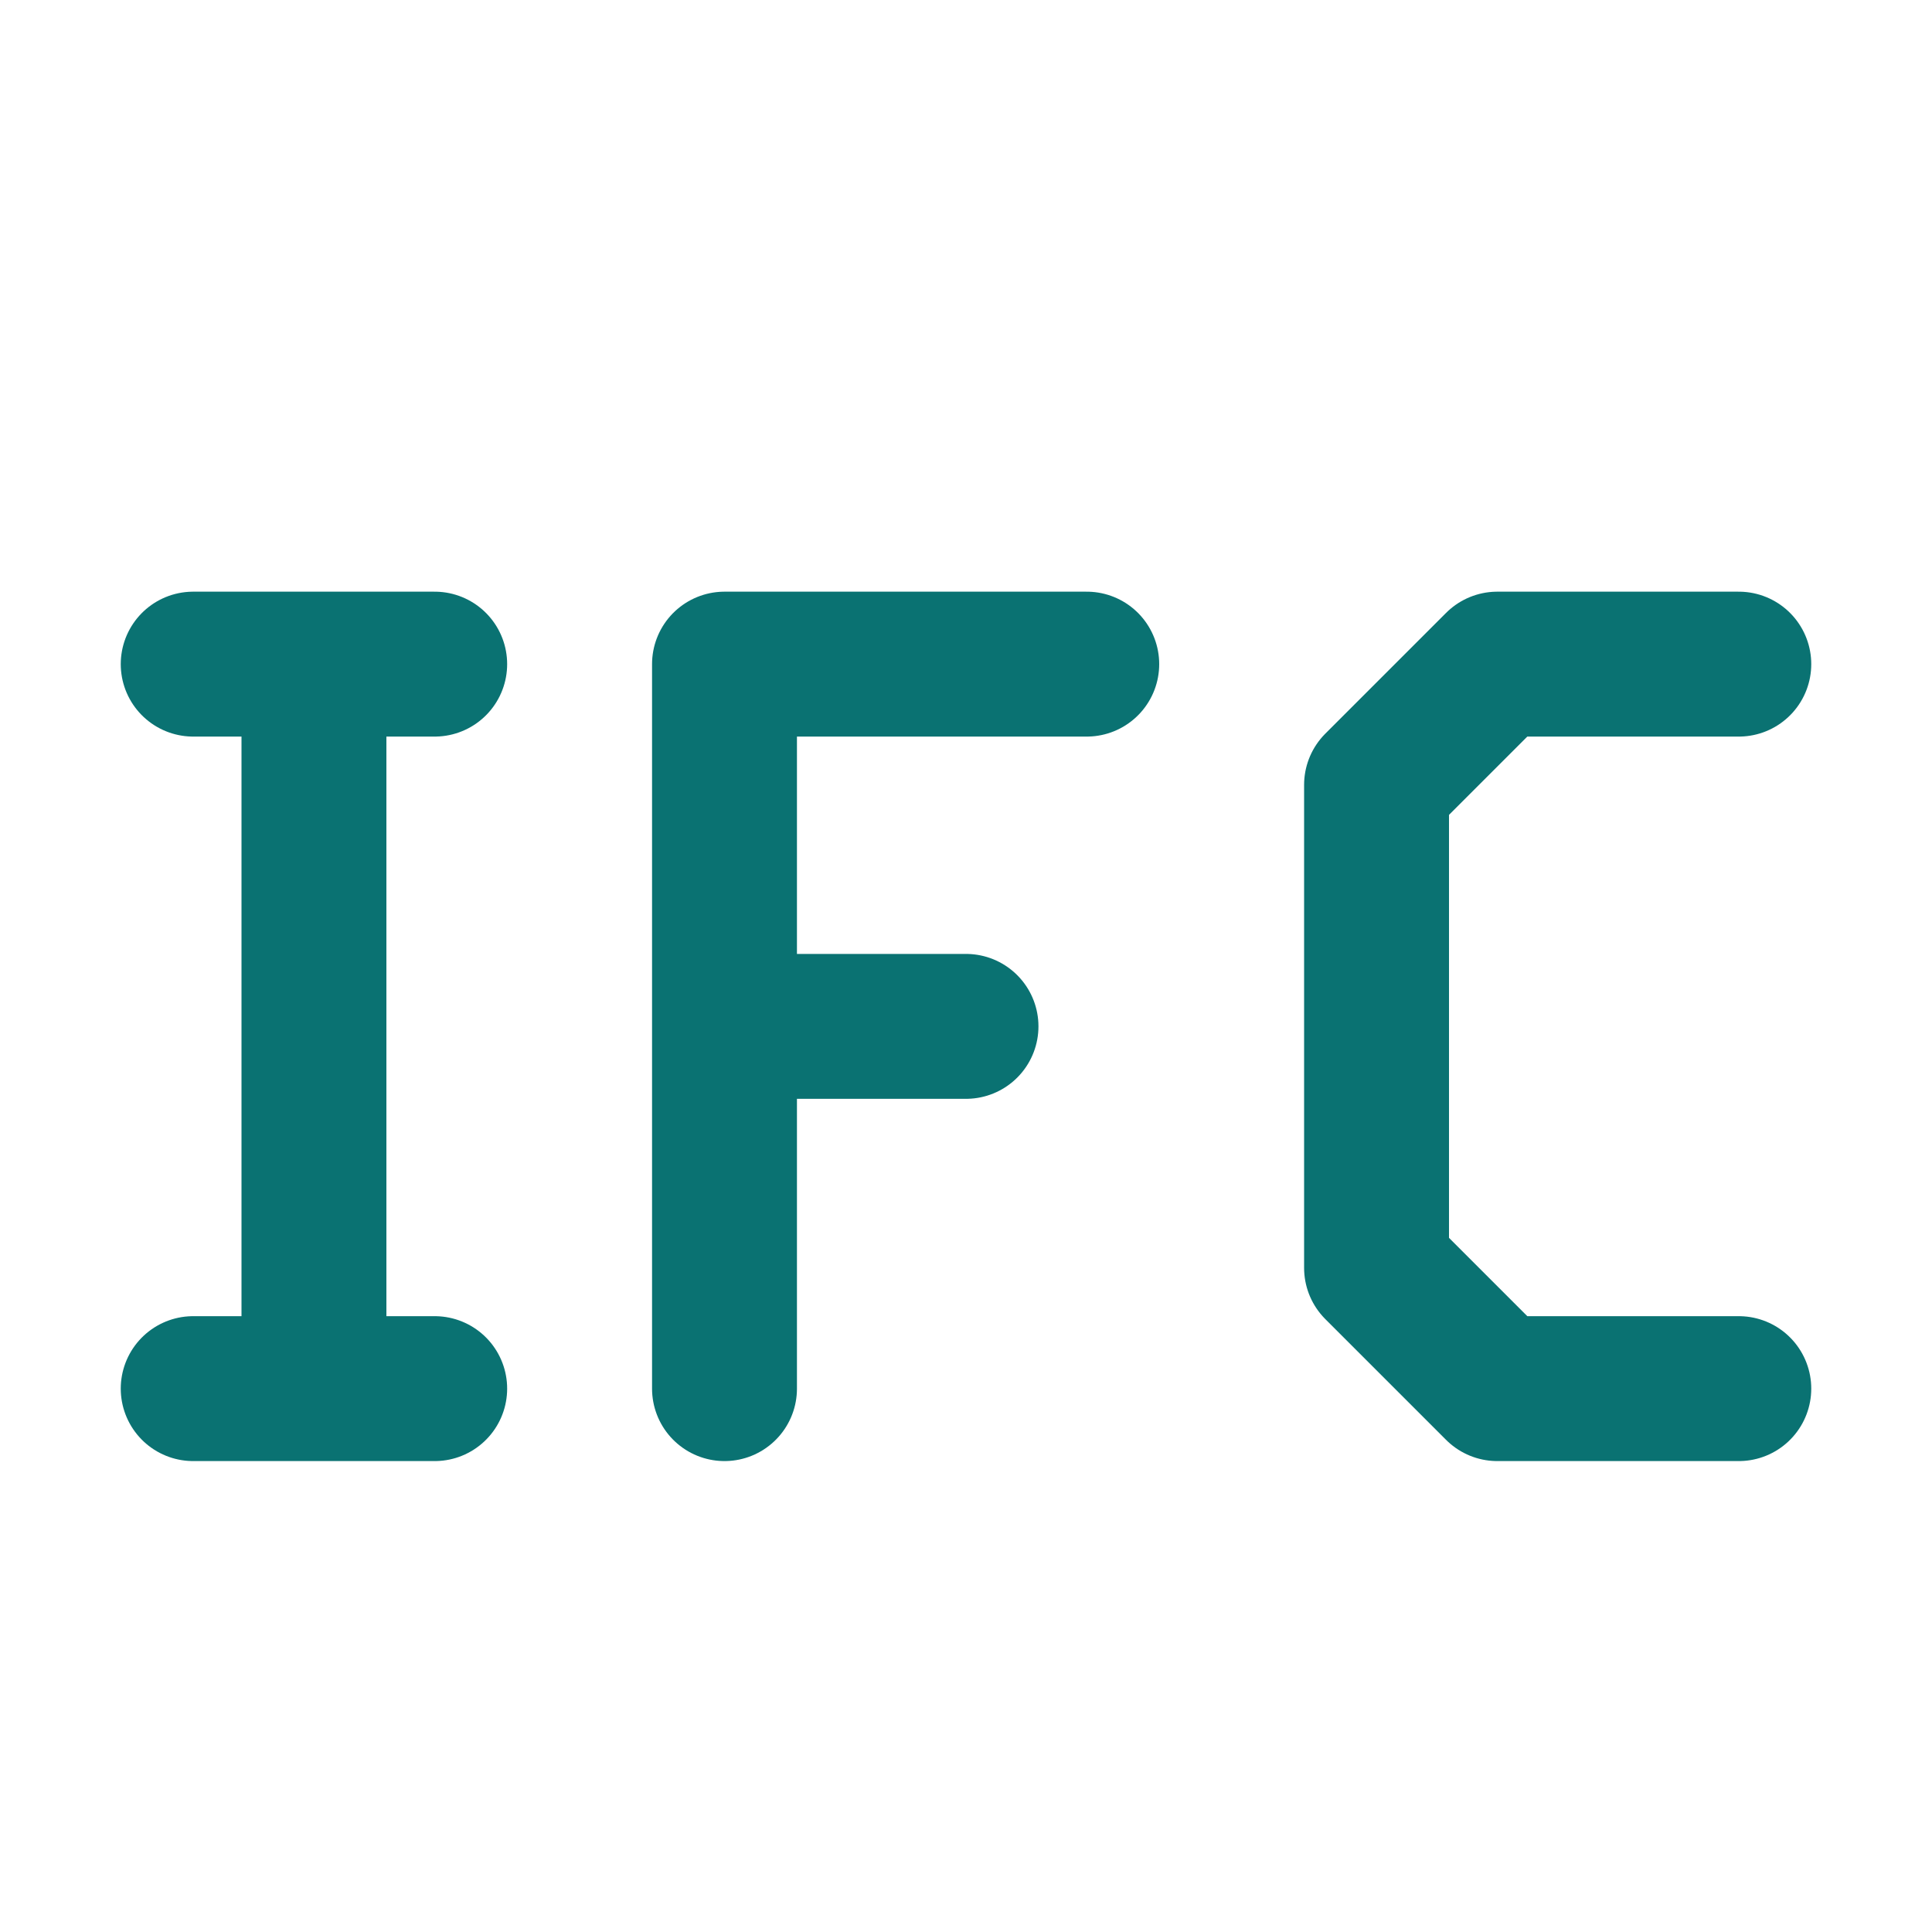
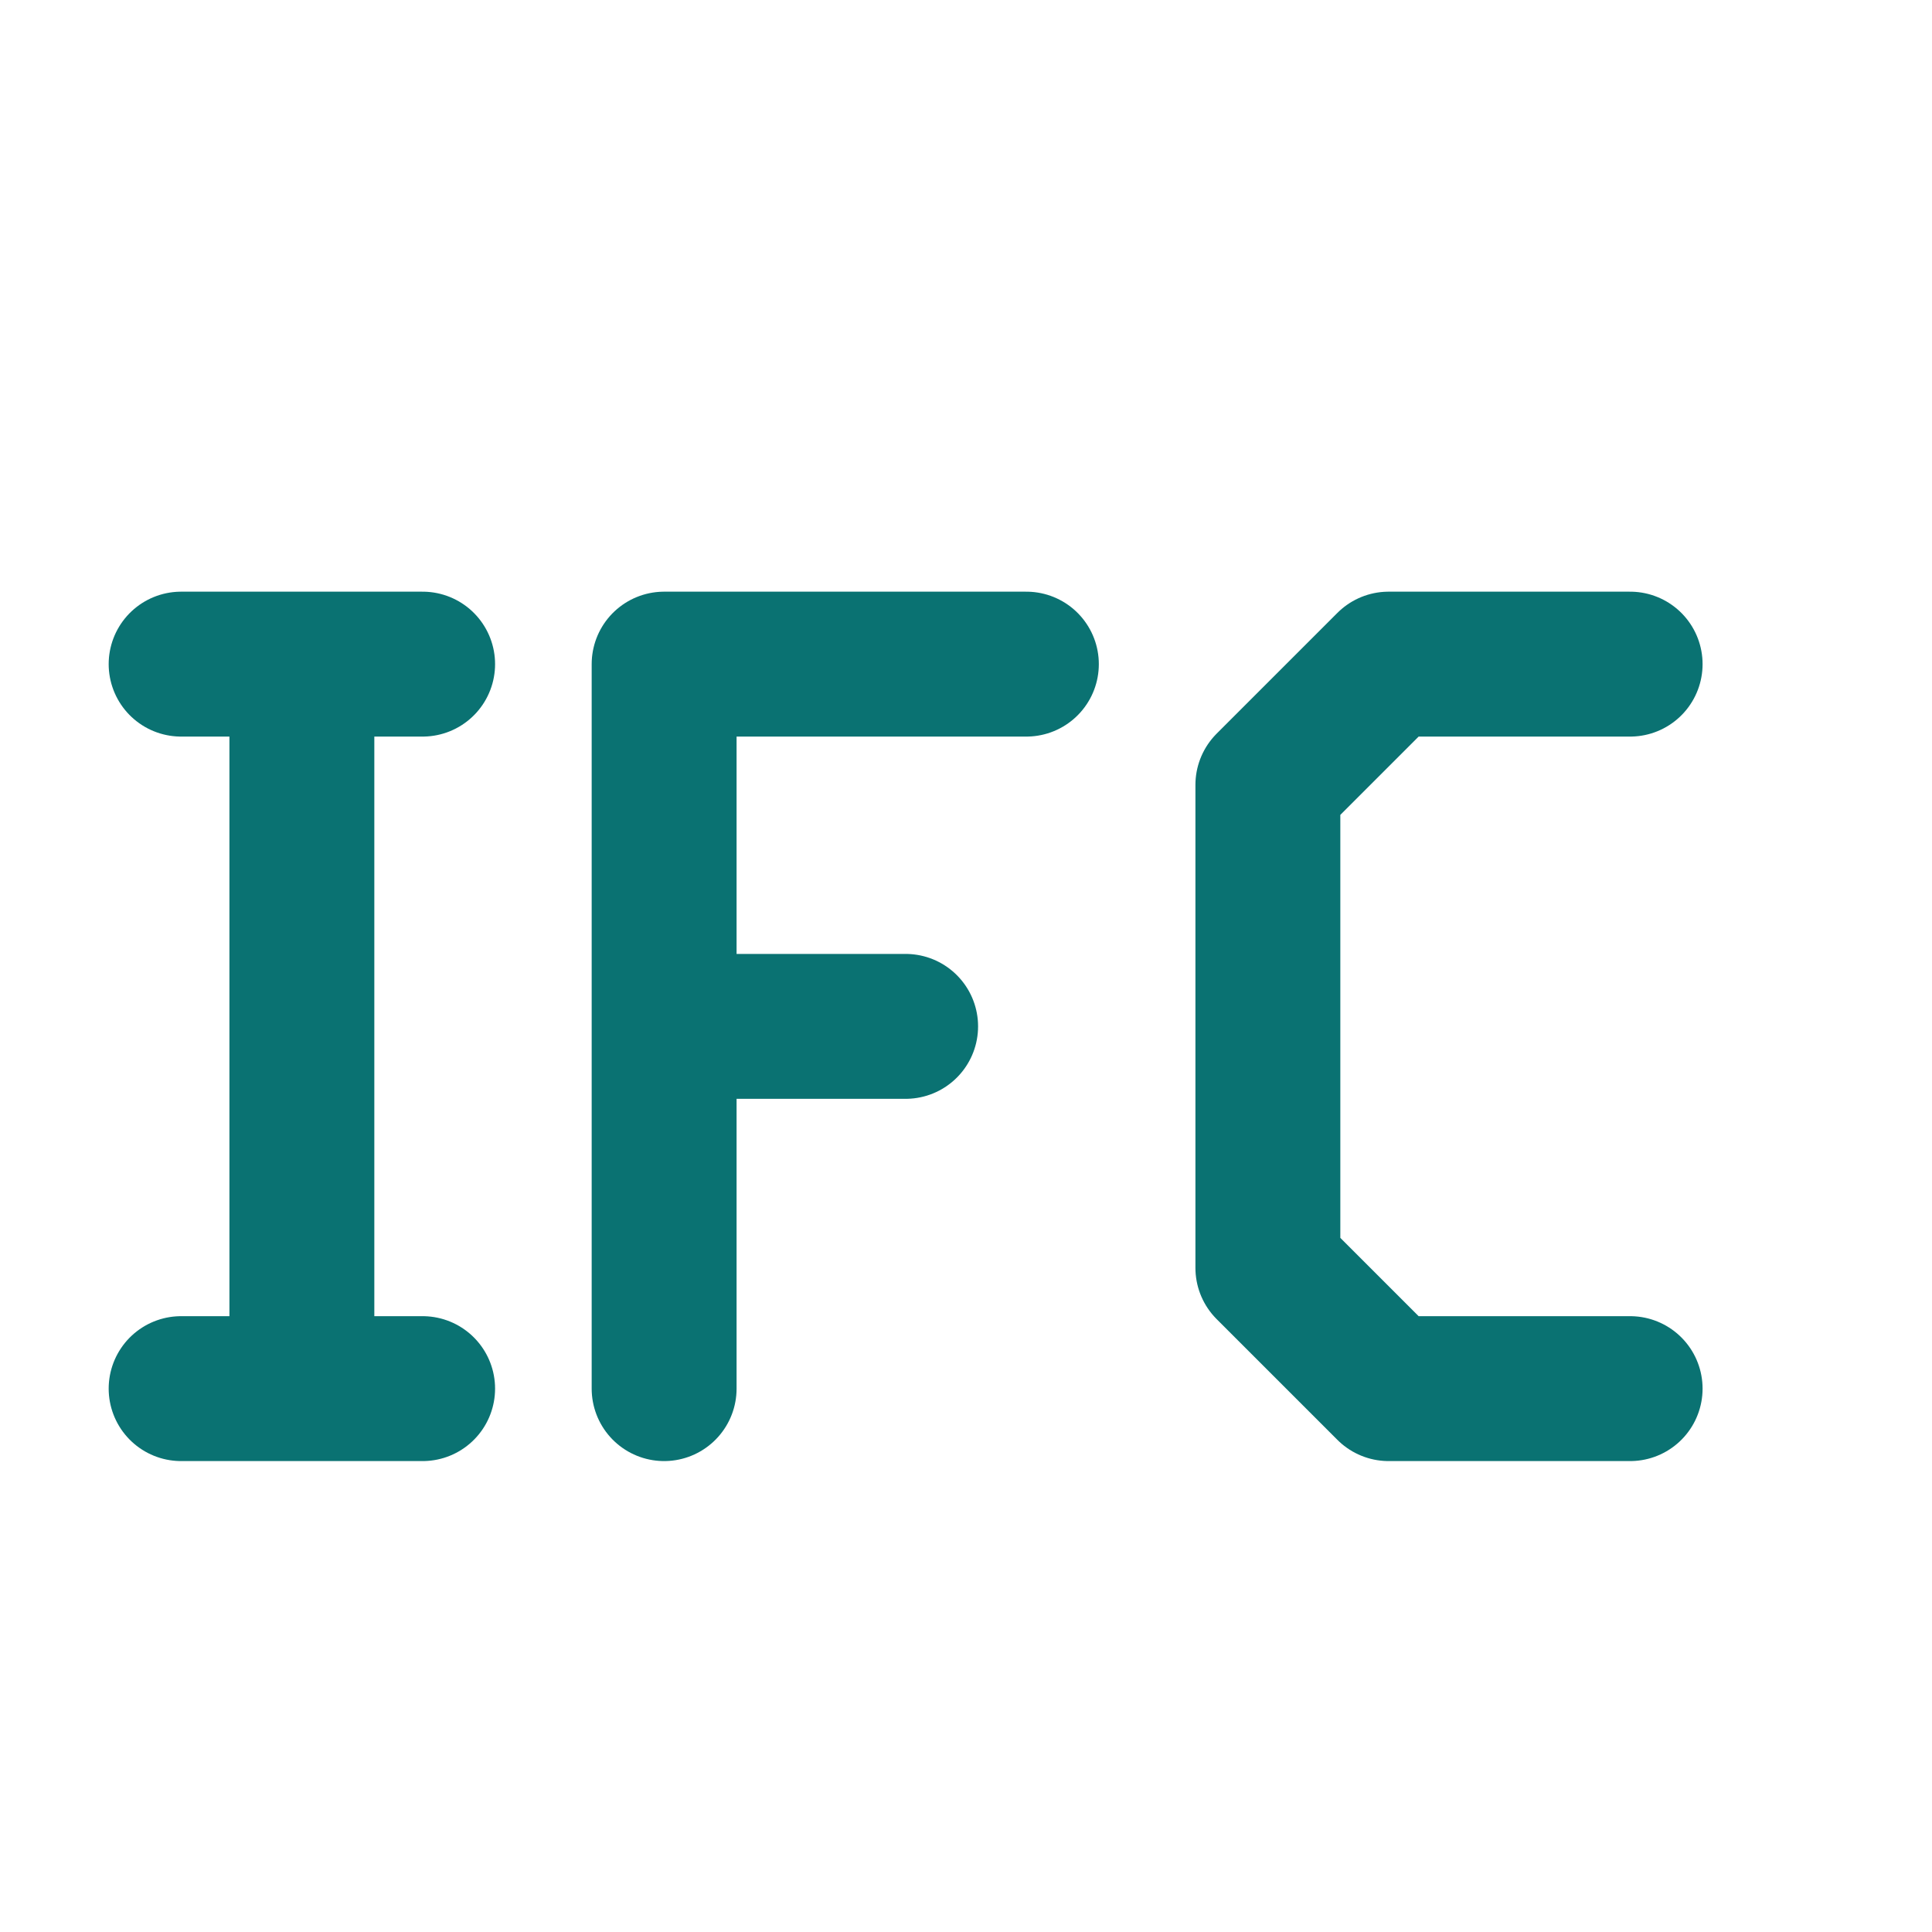
<svg xmlns="http://www.w3.org/2000/svg" width="16" height="16" viewBox="0 0 16 16">
-   <path d="M1.6 5.5H3.6M2.6 5.5V11.5M1.6 11.5H3.6M9 5.5H6V11.5M6 8.5H8M14.4 5.5H12.4L11.4 6.5V10.5L12.4 11.5H14.4" fill="none" stroke="#0A7272" stroke-width="1.2" stroke-linecap="round" stroke-linejoin="round" />
+   <path d="M1.5 5.5L3.5 5.5M1.5 11.5L3.5 11.5M2.5 5.5L2.5 11.5M8.5 5.5L5.5 5.5L5.5 11.5M5.5 8.5L7.5 8.5M13.5 5.5L11.5 5.5L10.5 6.5L10.5 10.5L11.5 11.5L13.5 11.5" fill="none" stroke="#0A7272" stroke-width="1.2" stroke-linecap="round" stroke-linejoin="round" />
</svg>
